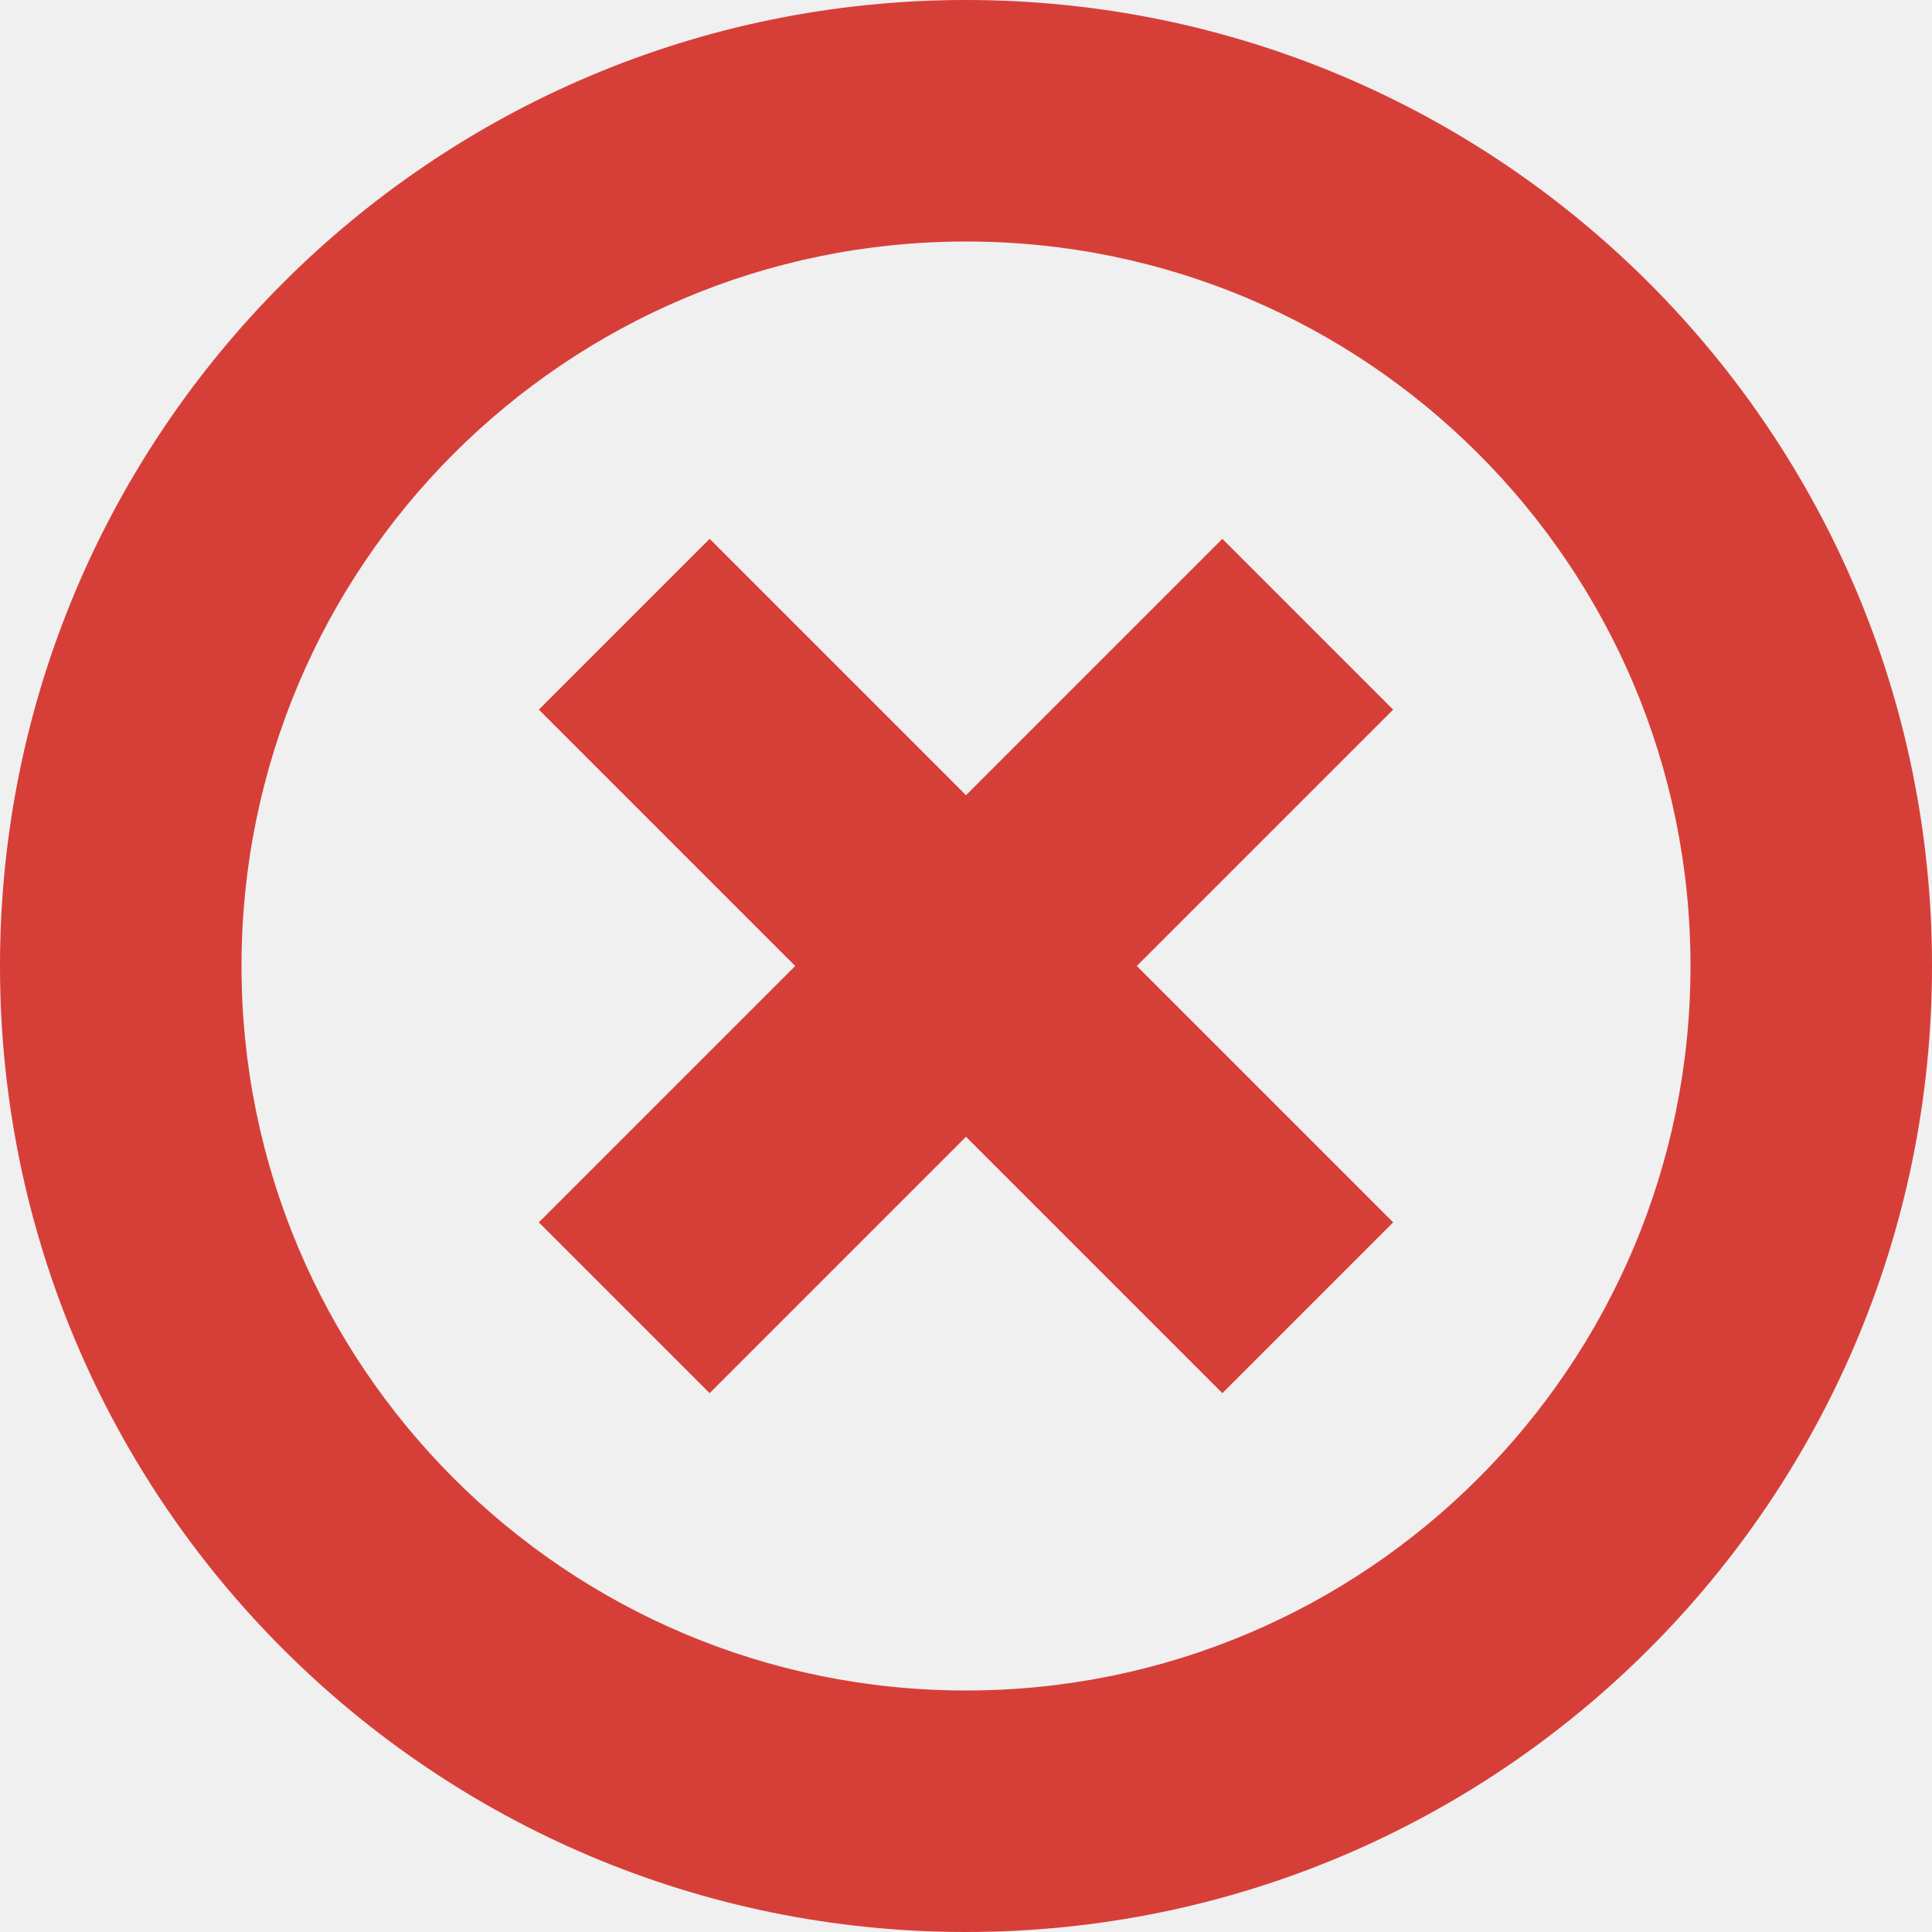
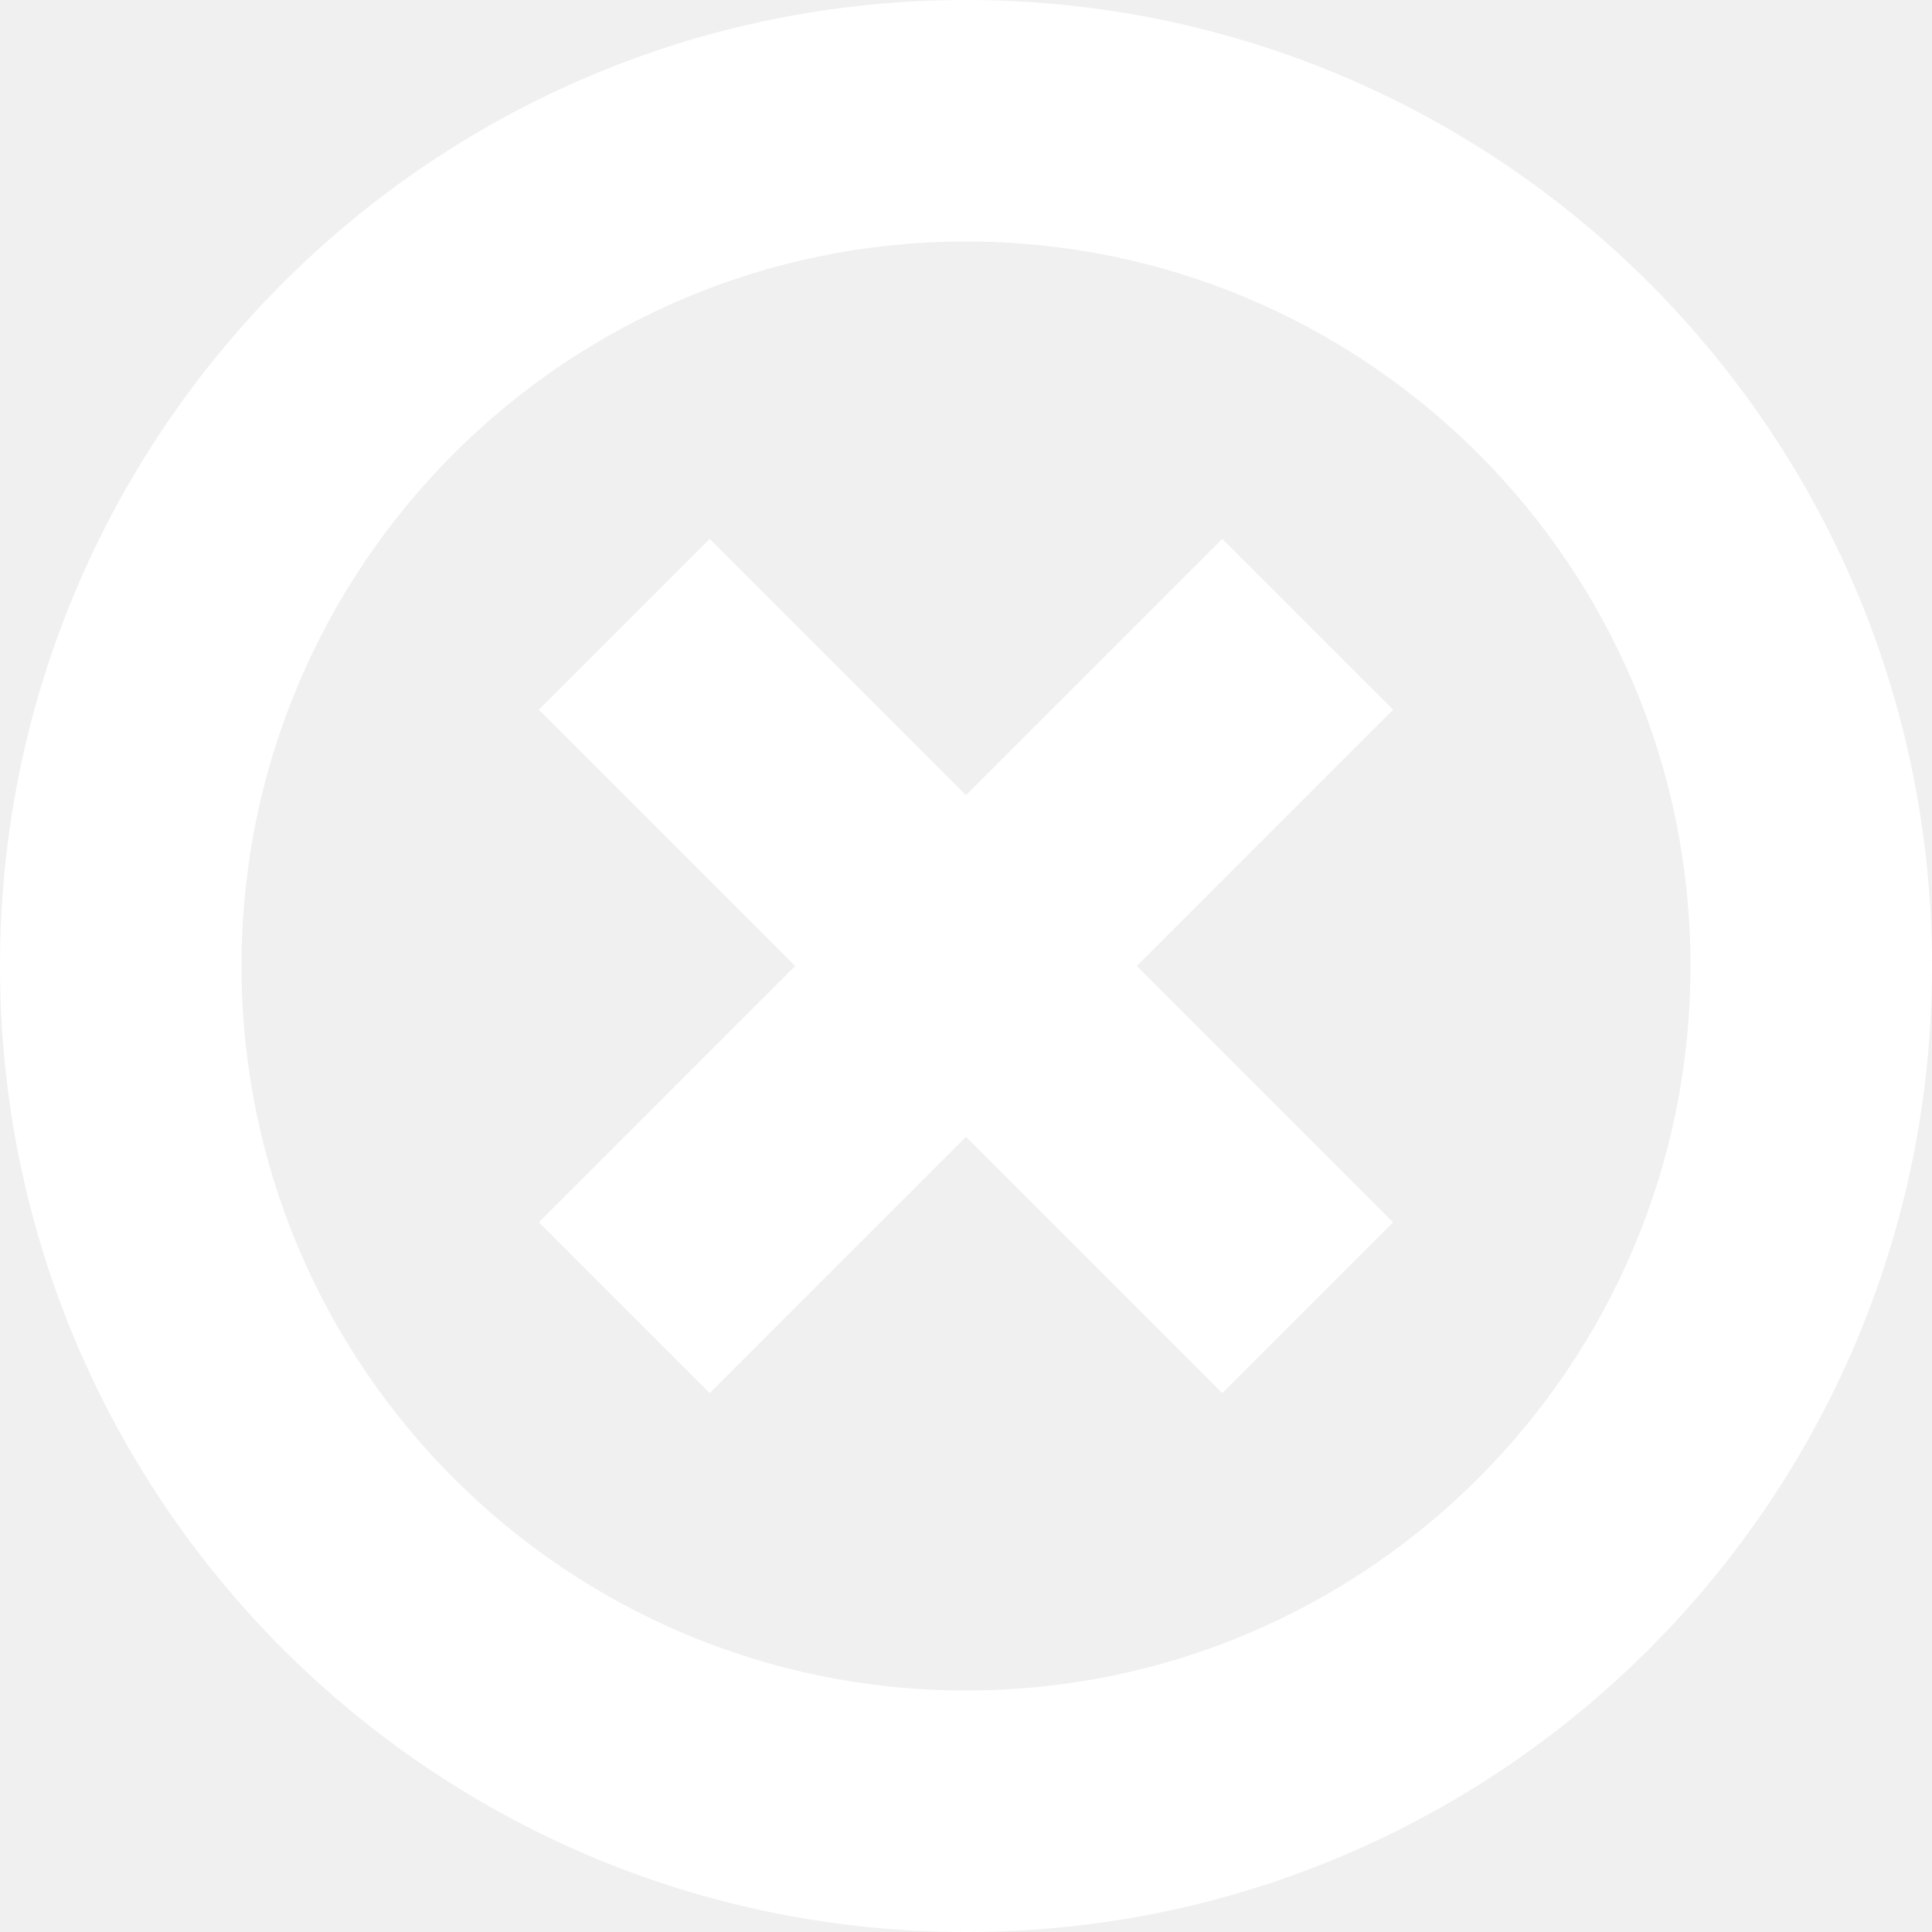
- <svg xmlns="http://www.w3.org/2000/svg" width="10" height="10" viewBox="0 0 10 10" fill="none">
-   <path fill-rule="evenodd" clip-rule="evenodd" d="M0 5C0 7.761 2.239 10 5 10C7.761 10 10 7.761 10 5C10 2.239 7.761 0 5 0C2.239 0 0 2.239 0 5ZM8.75 5C8.75 7.071 7.071 8.75 5 8.75C2.929 8.75 1.25 7.071 1.25 5C1.25 2.929 2.929 1.25 5 1.25C7.071 1.25 8.75 2.929 8.75 5ZM4.116 5L2.789 6.327L3.673 7.211L5 5.884L6.327 7.211L7.211 6.327L5.884 5L7.211 3.673L6.327 2.789L5 4.116L3.673 2.789L2.789 3.673L4.116 5Z" fill="#D63F38" />
+ <svg xmlns="http://www.w3.org/2000/svg" width="12" height="12" viewBox="0 0 12 12" fill="none">
+   <path fill-rule="evenodd" clip-rule="evenodd" d="M0 6C0 9.314 2.686 12 6 12C9.314 12 12 9.314 12 6C12 2.686 9.314 0 6 0C2.686 0 0 2.686 0 6ZM10.5 6C10.5 8.485 8.485 10.5 6 10.5C3.515 10.5 1.5 8.485 1.5 6C1.5 3.515 3.515 1.5 6 1.5C8.485 1.5 10.5 3.515 10.5 6ZM4.939 6L3.347 7.592L4.408 8.653L6 7.061L7.592 8.653L8.653 7.592L7.061 6L8.653 4.408L7.592 3.347L6 4.939L4.408 3.347L3.347 4.408L4.939 6Z" fill="white" />
</svg>
